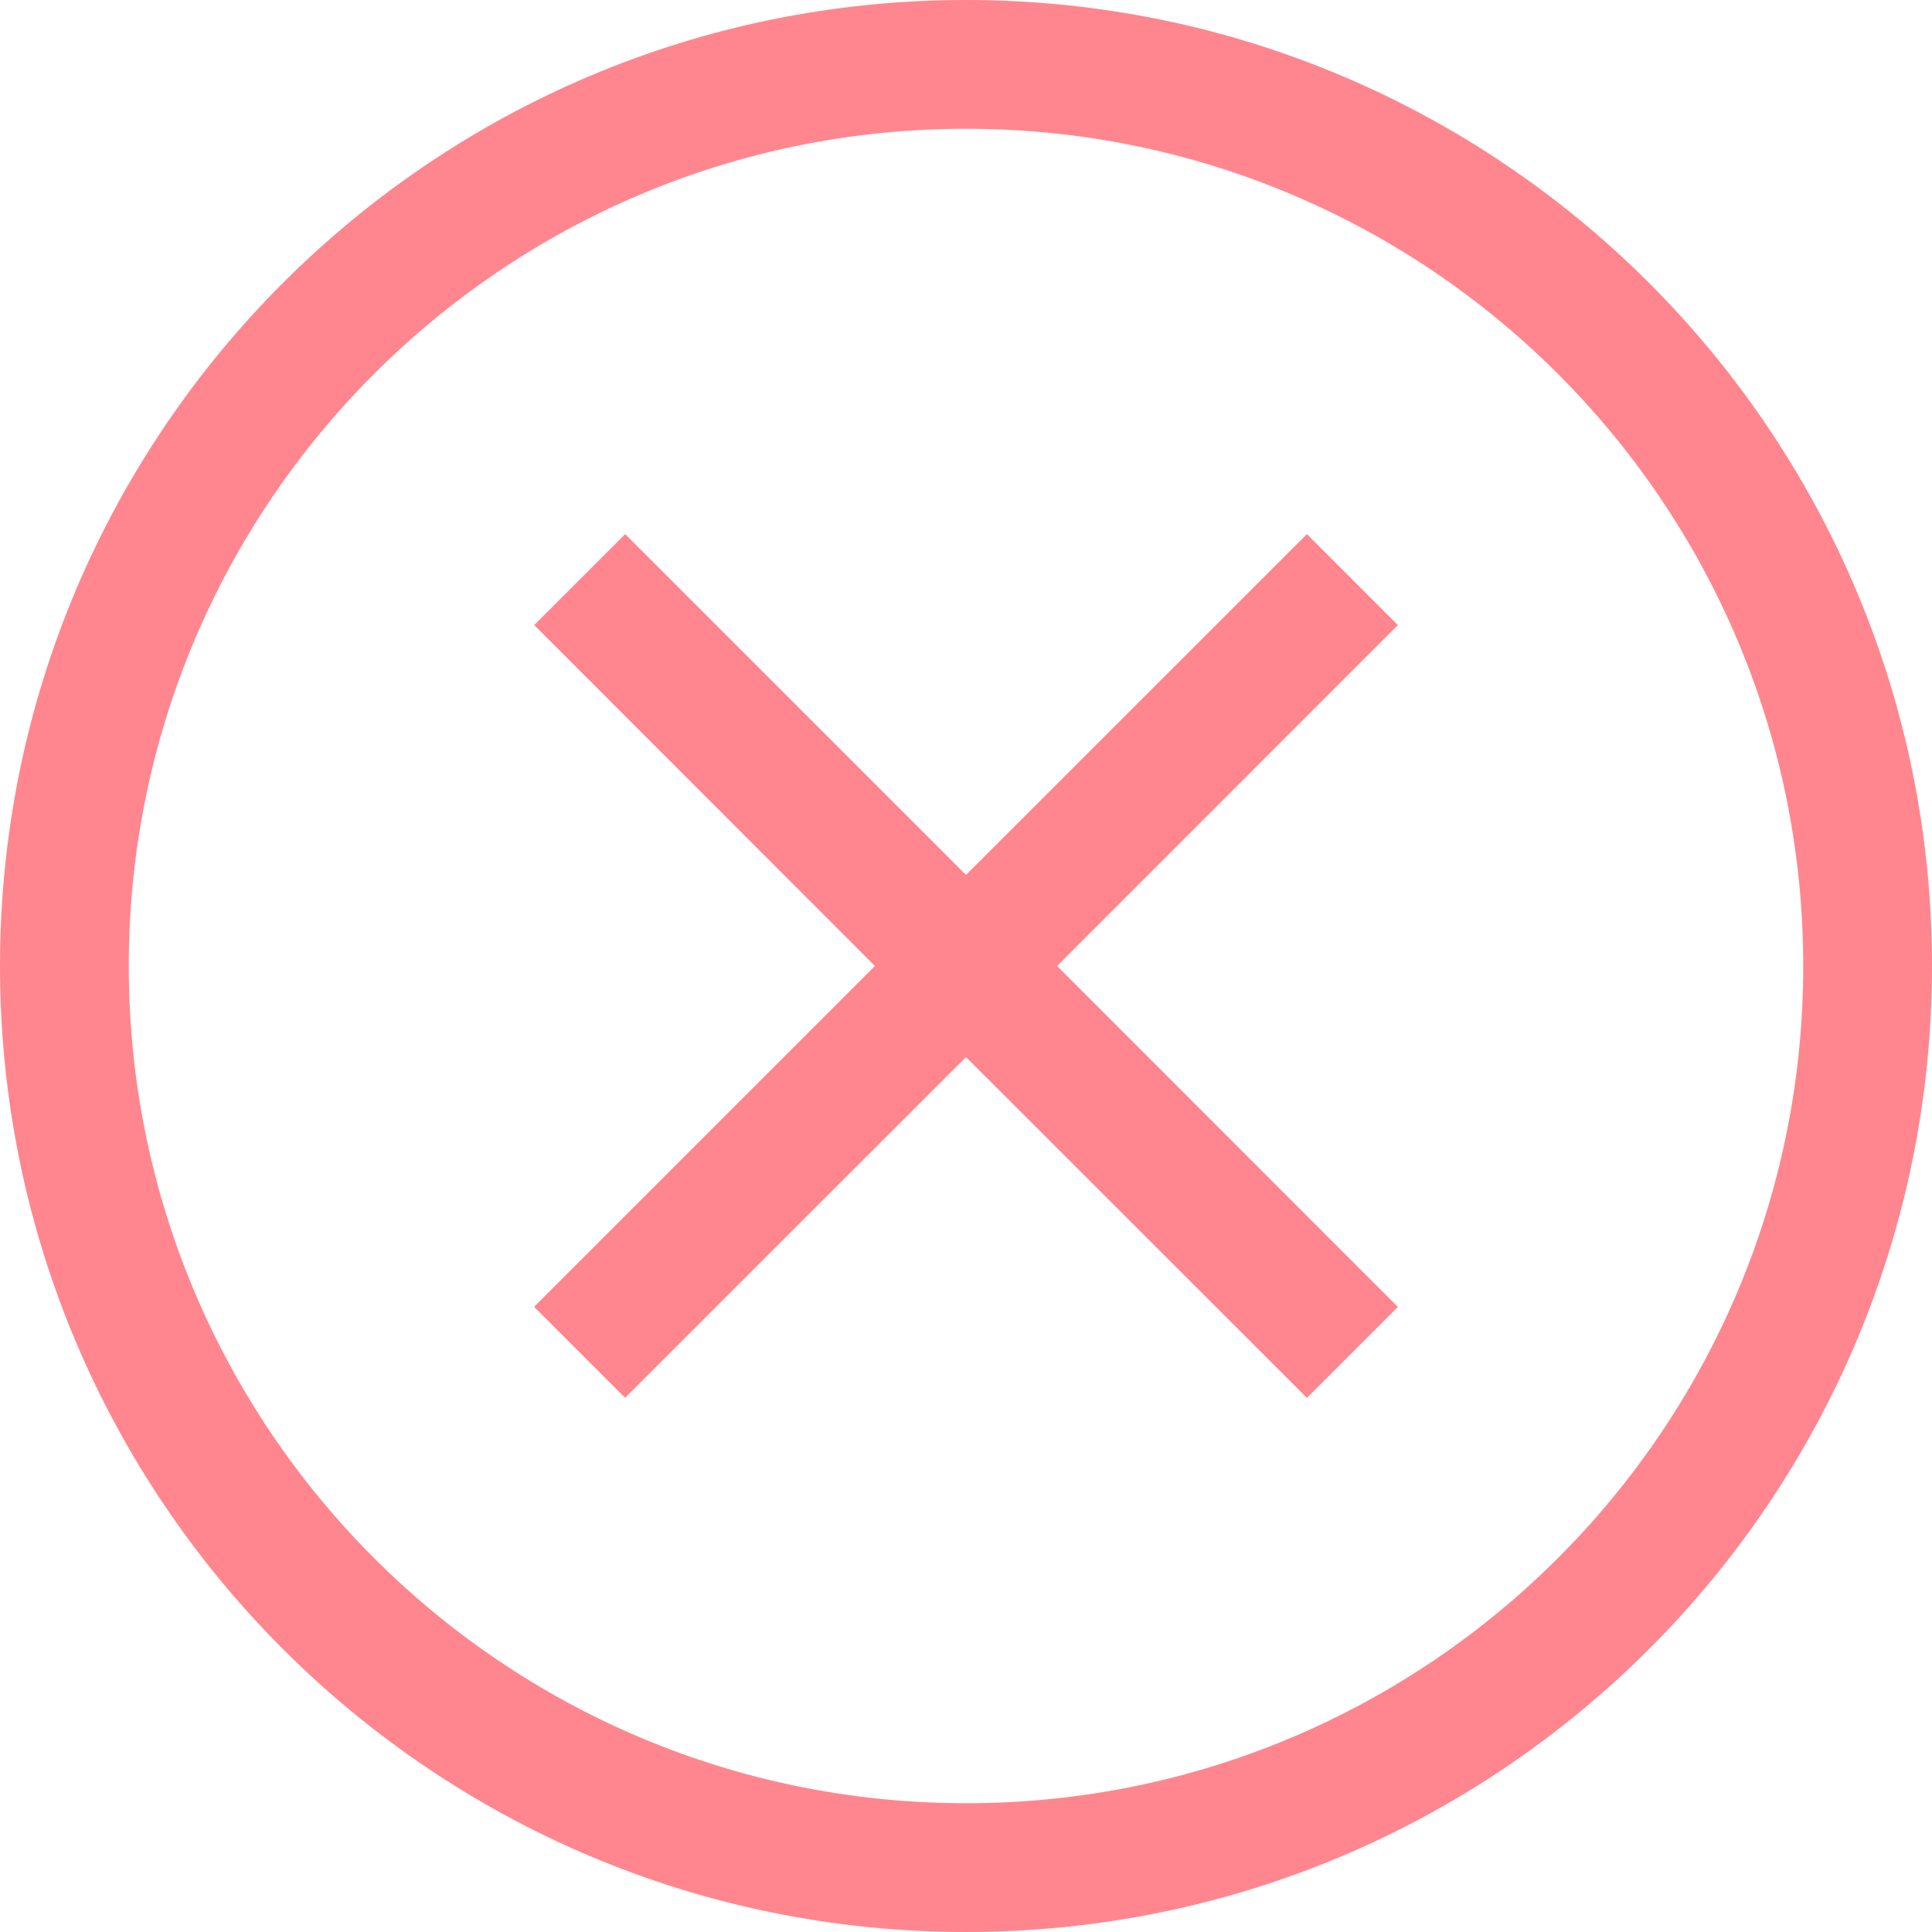
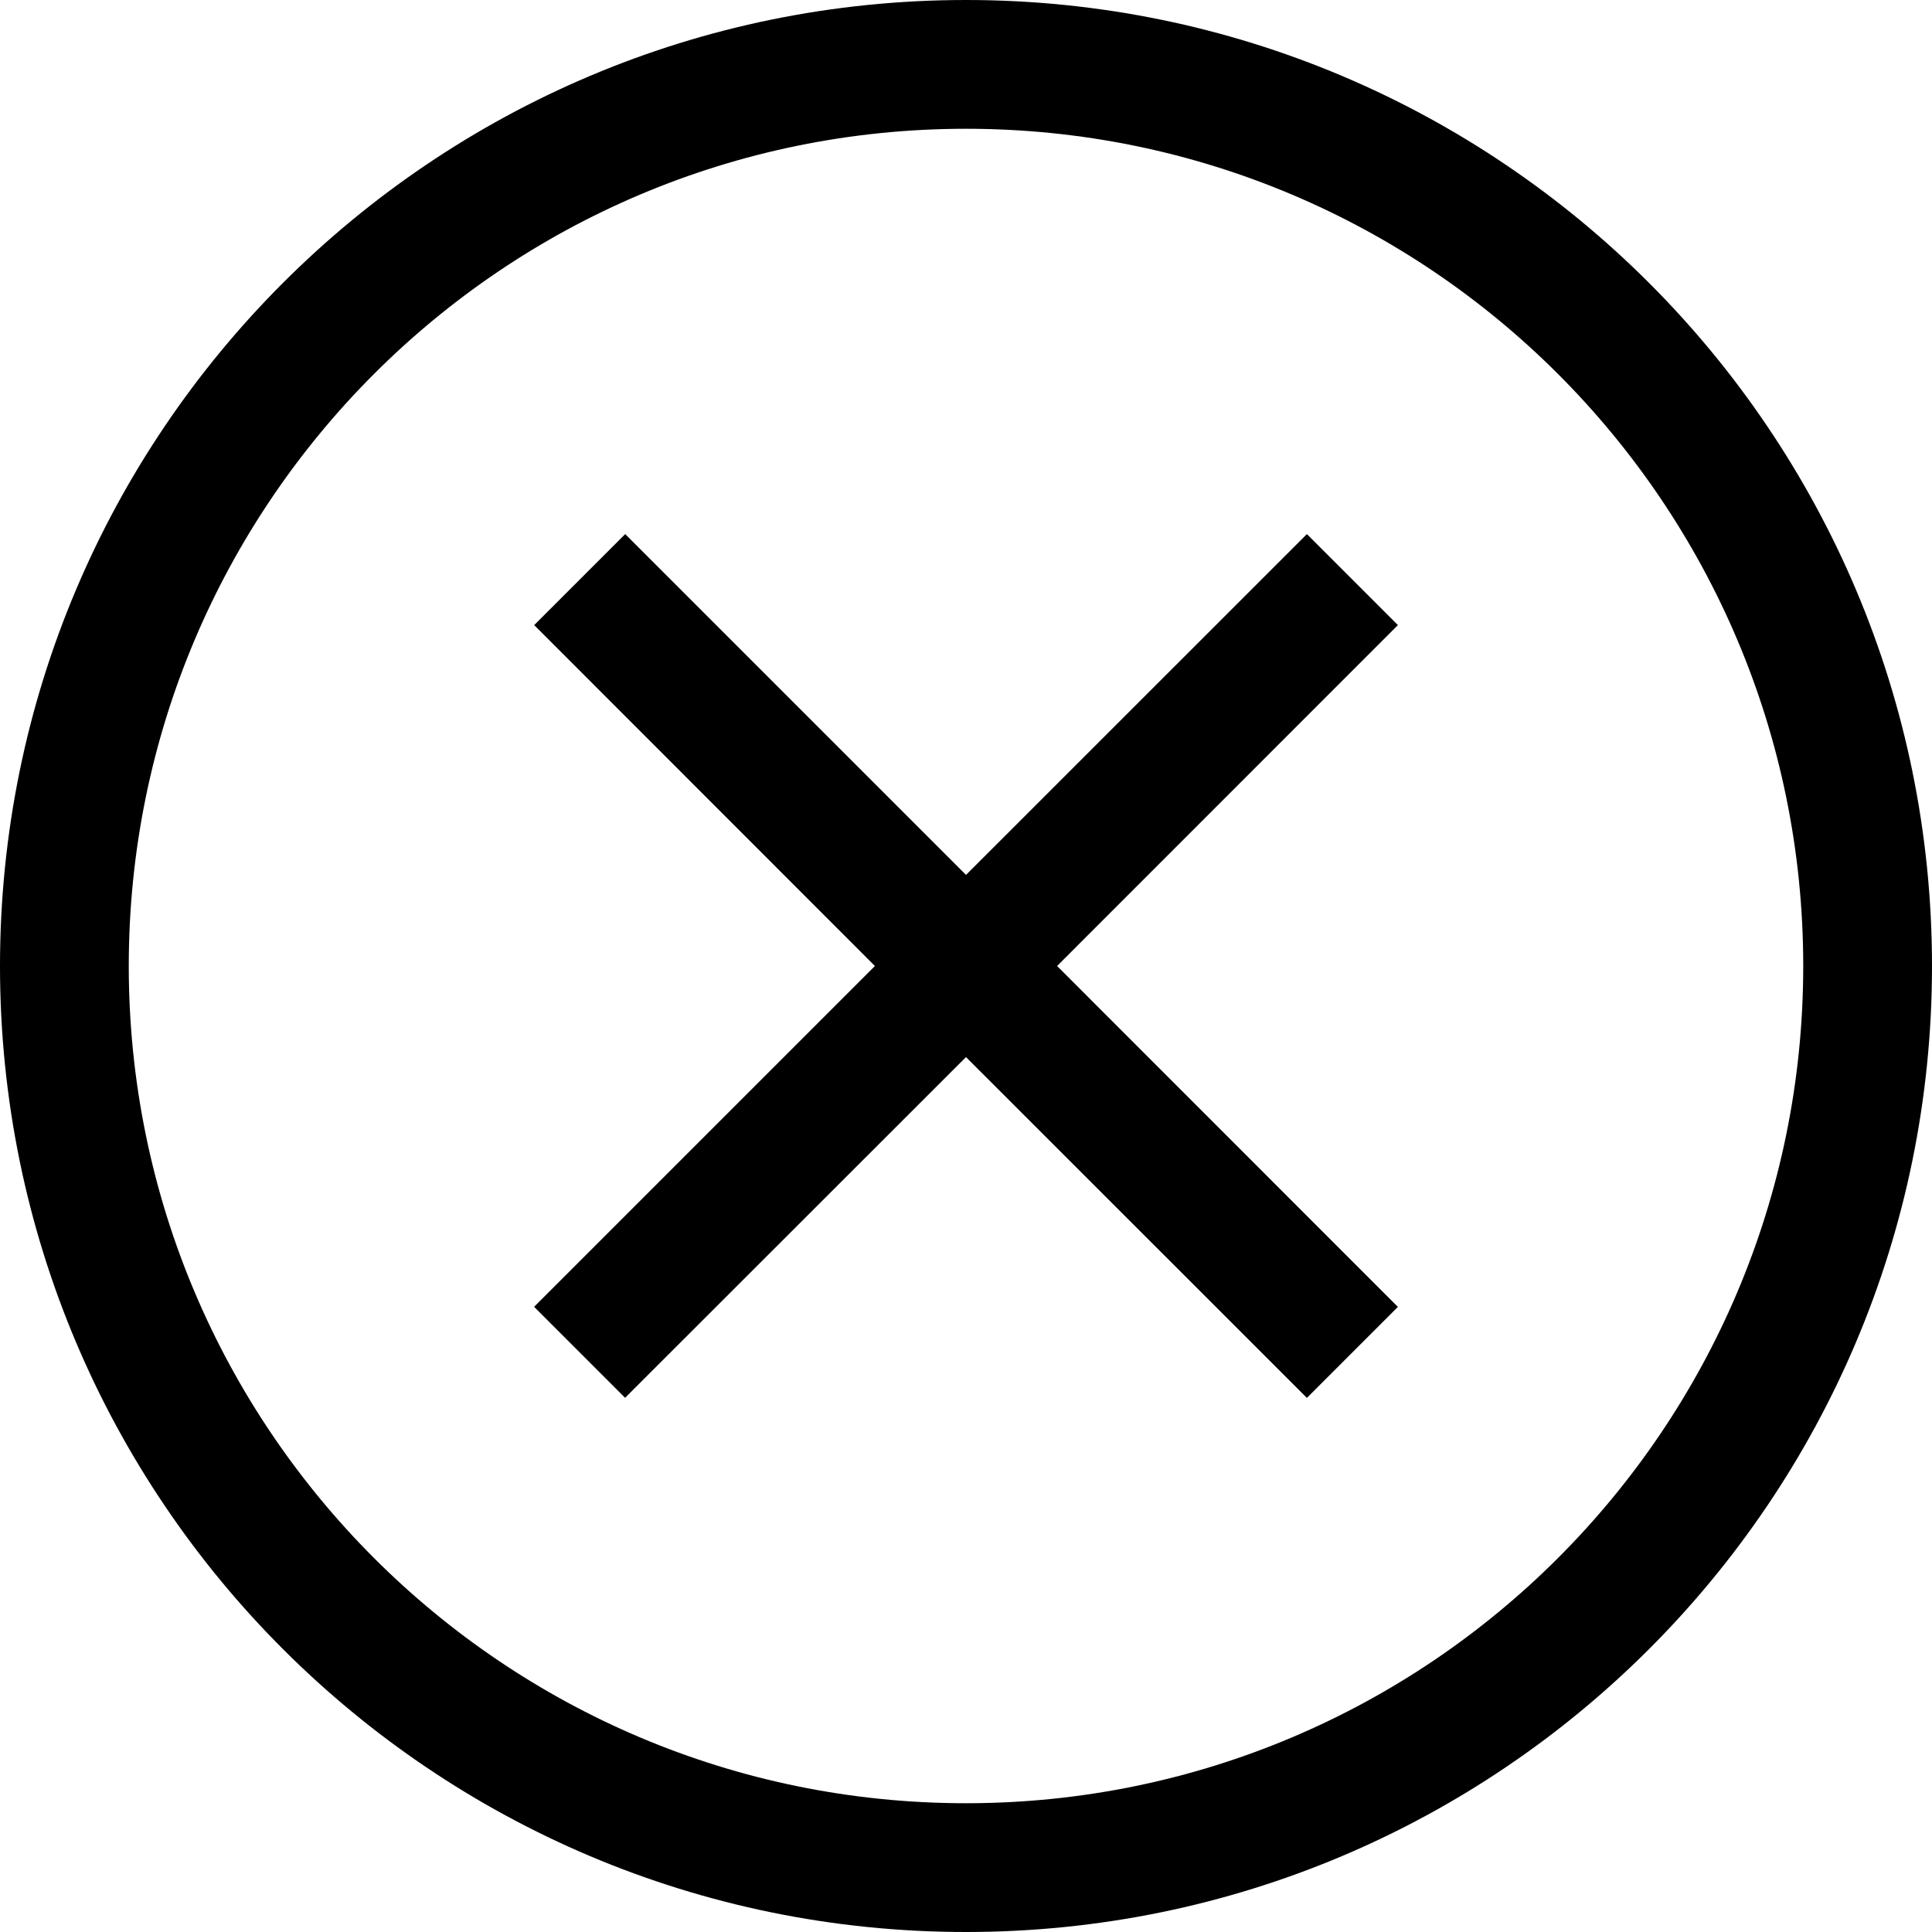
- <svg xmlns="http://www.w3.org/2000/svg" width="20" height="20" fill="none">
-   <path fill-rule="evenodd" clip-rule="evenodd" d="M0 10C0 4.477 4.477 0 10 0s10 4.477 10 10-4.477 10-10 10S0 15.523 0 10Zm10-8.667a8.667 8.667 0 1 0 0 17.334 8.667 8.667 0 0 0 0-17.334ZM9.057 10 5.53 6.471l.942-.942L10 9.057l3.529-3.528.942.942L10.943 10l3.528 3.529-.942.942L10 10.943 6.471 14.47l-.942-.942L9.057 10Z" fill="#FF868E" />
+ <svg xmlns="http://www.w3.org/2000/svg" width="20" height="20">
+   <path fill-rule="evenodd" clip-rule="evenodd" d="M0 10C0 4.477 4.477 0 10 0s10 4.477 10 10-4.477 10-10 10S0 15.523 0 10Zm10-8.667a8.667 8.667 0 1 0 0 17.334 8.667 8.667 0 0 0 0-17.334ZM9.057 10 5.53 6.471l.942-.942L10 9.057l3.529-3.528.942.942L10.943 10l3.528 3.529-.942.942L10 10.943 6.471 14.47l-.942-.942L9.057 10Z" />
</svg>
